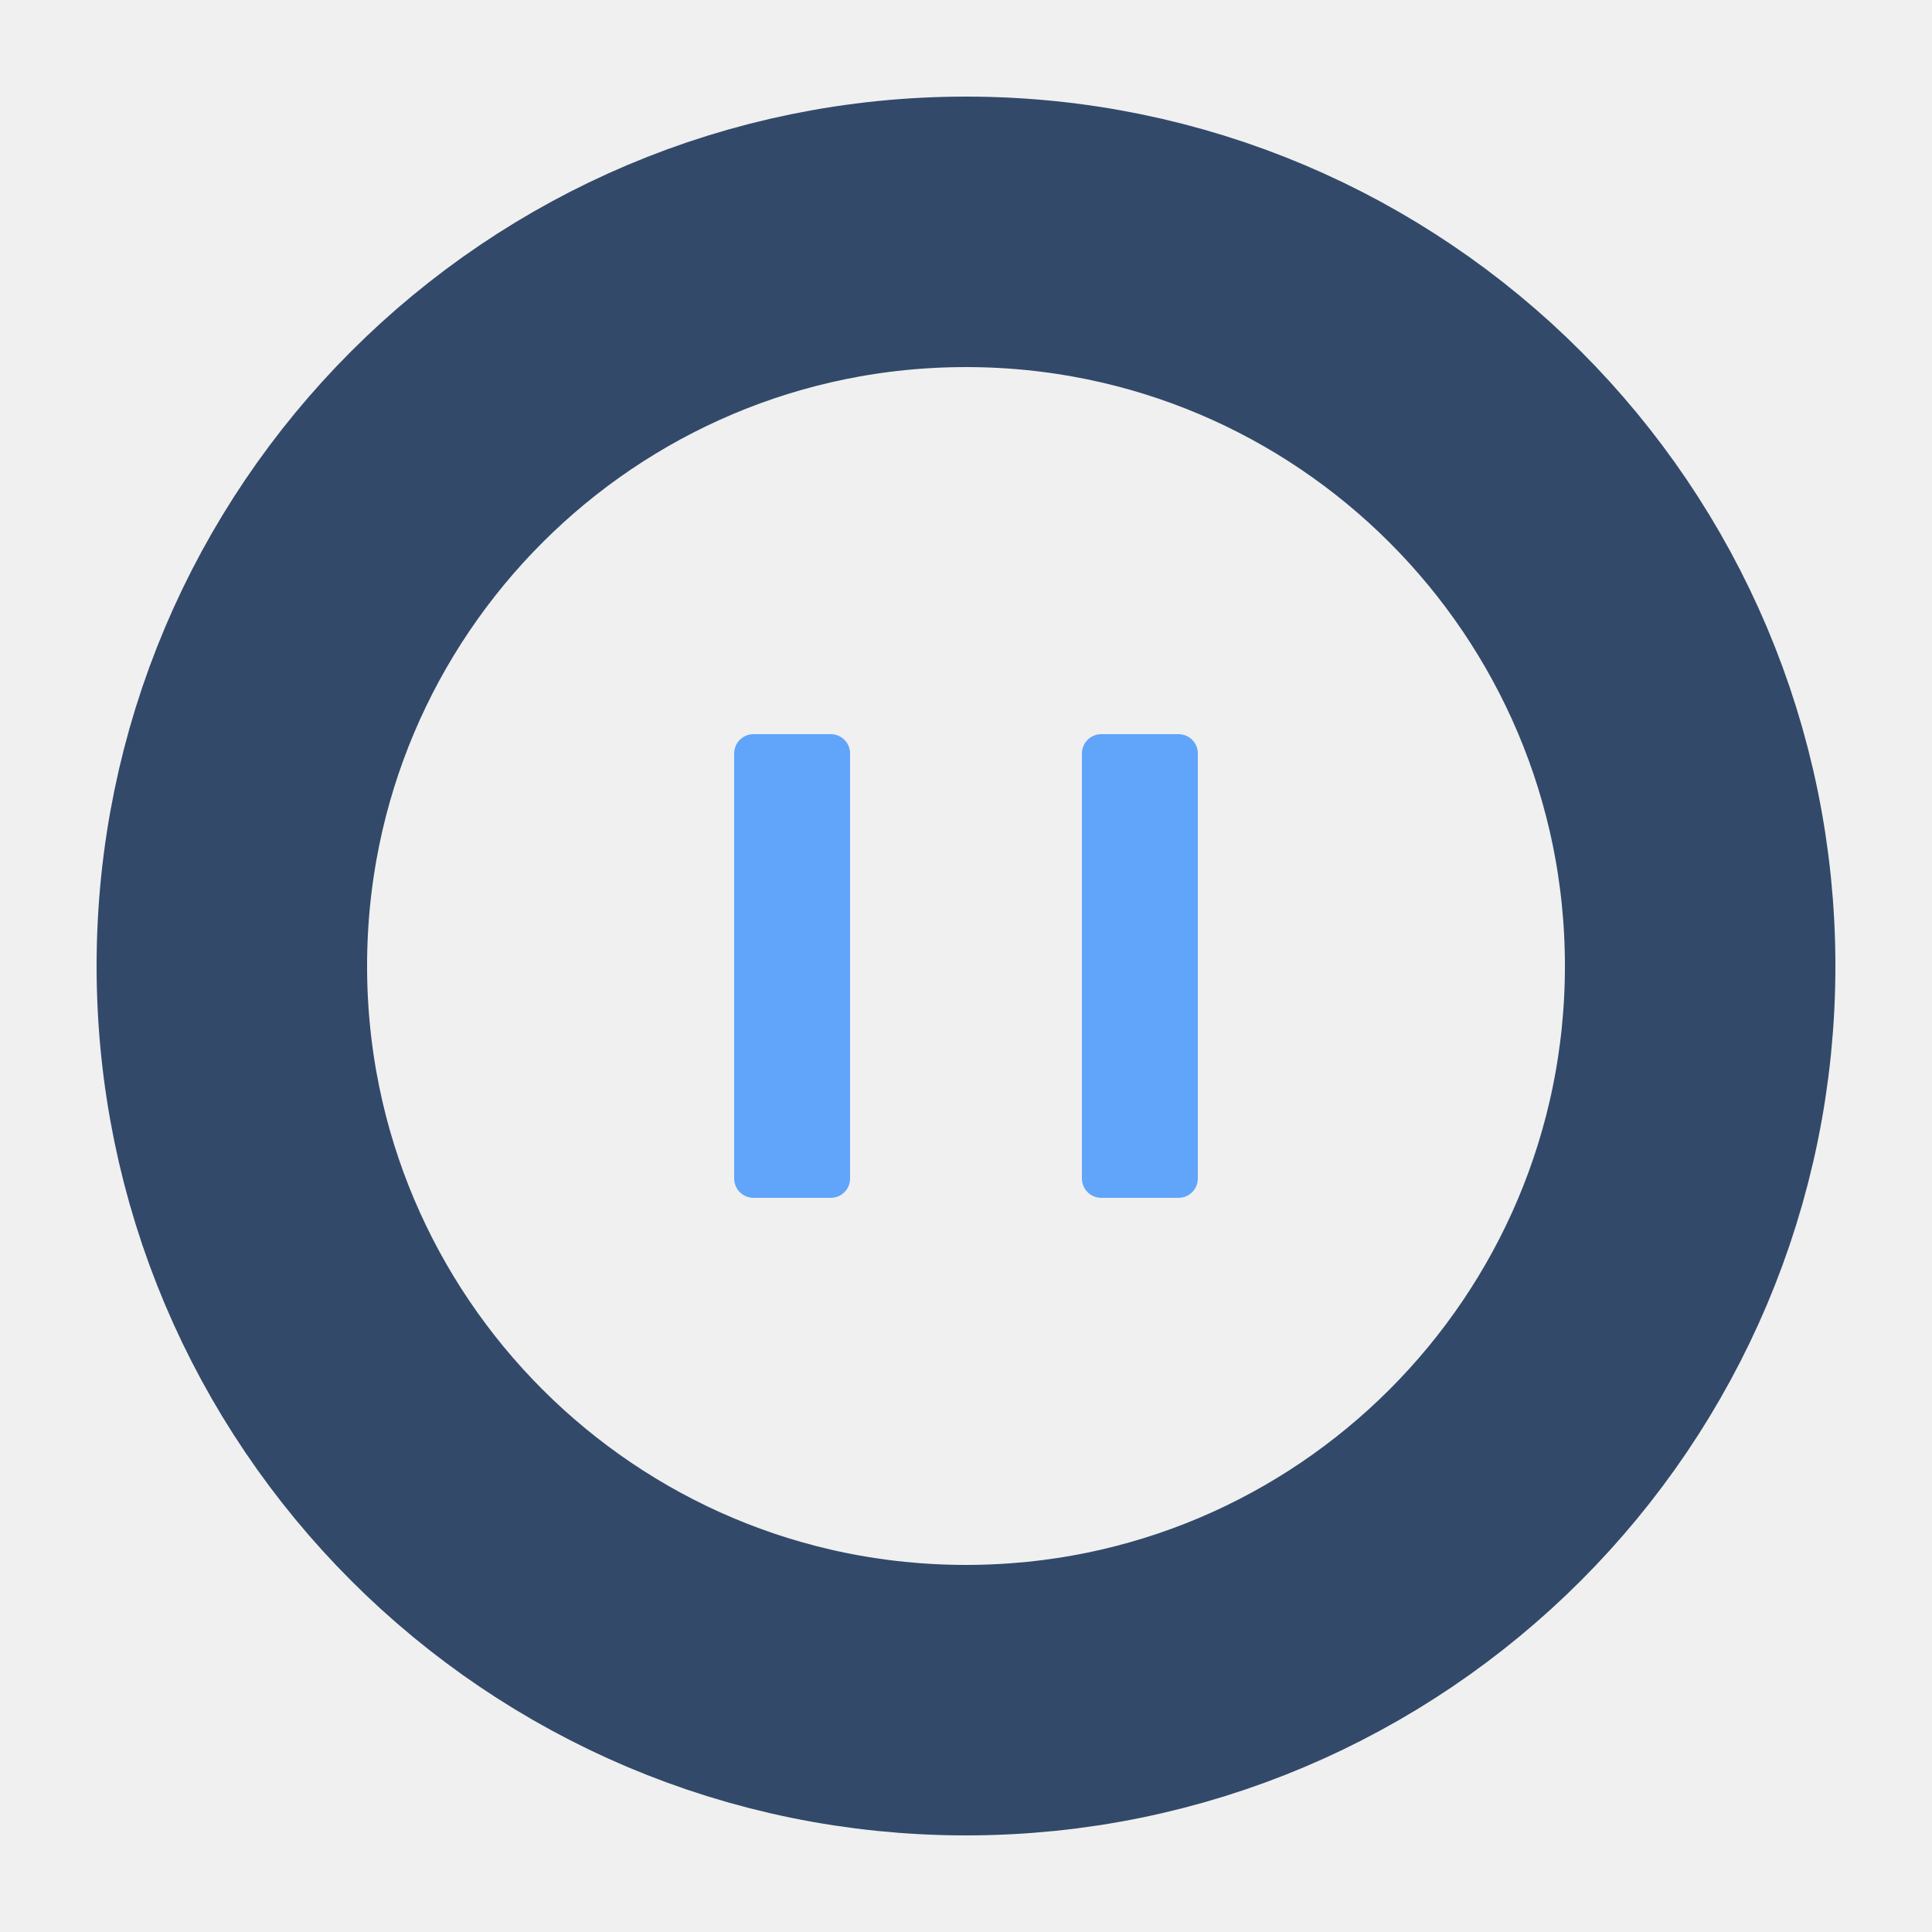
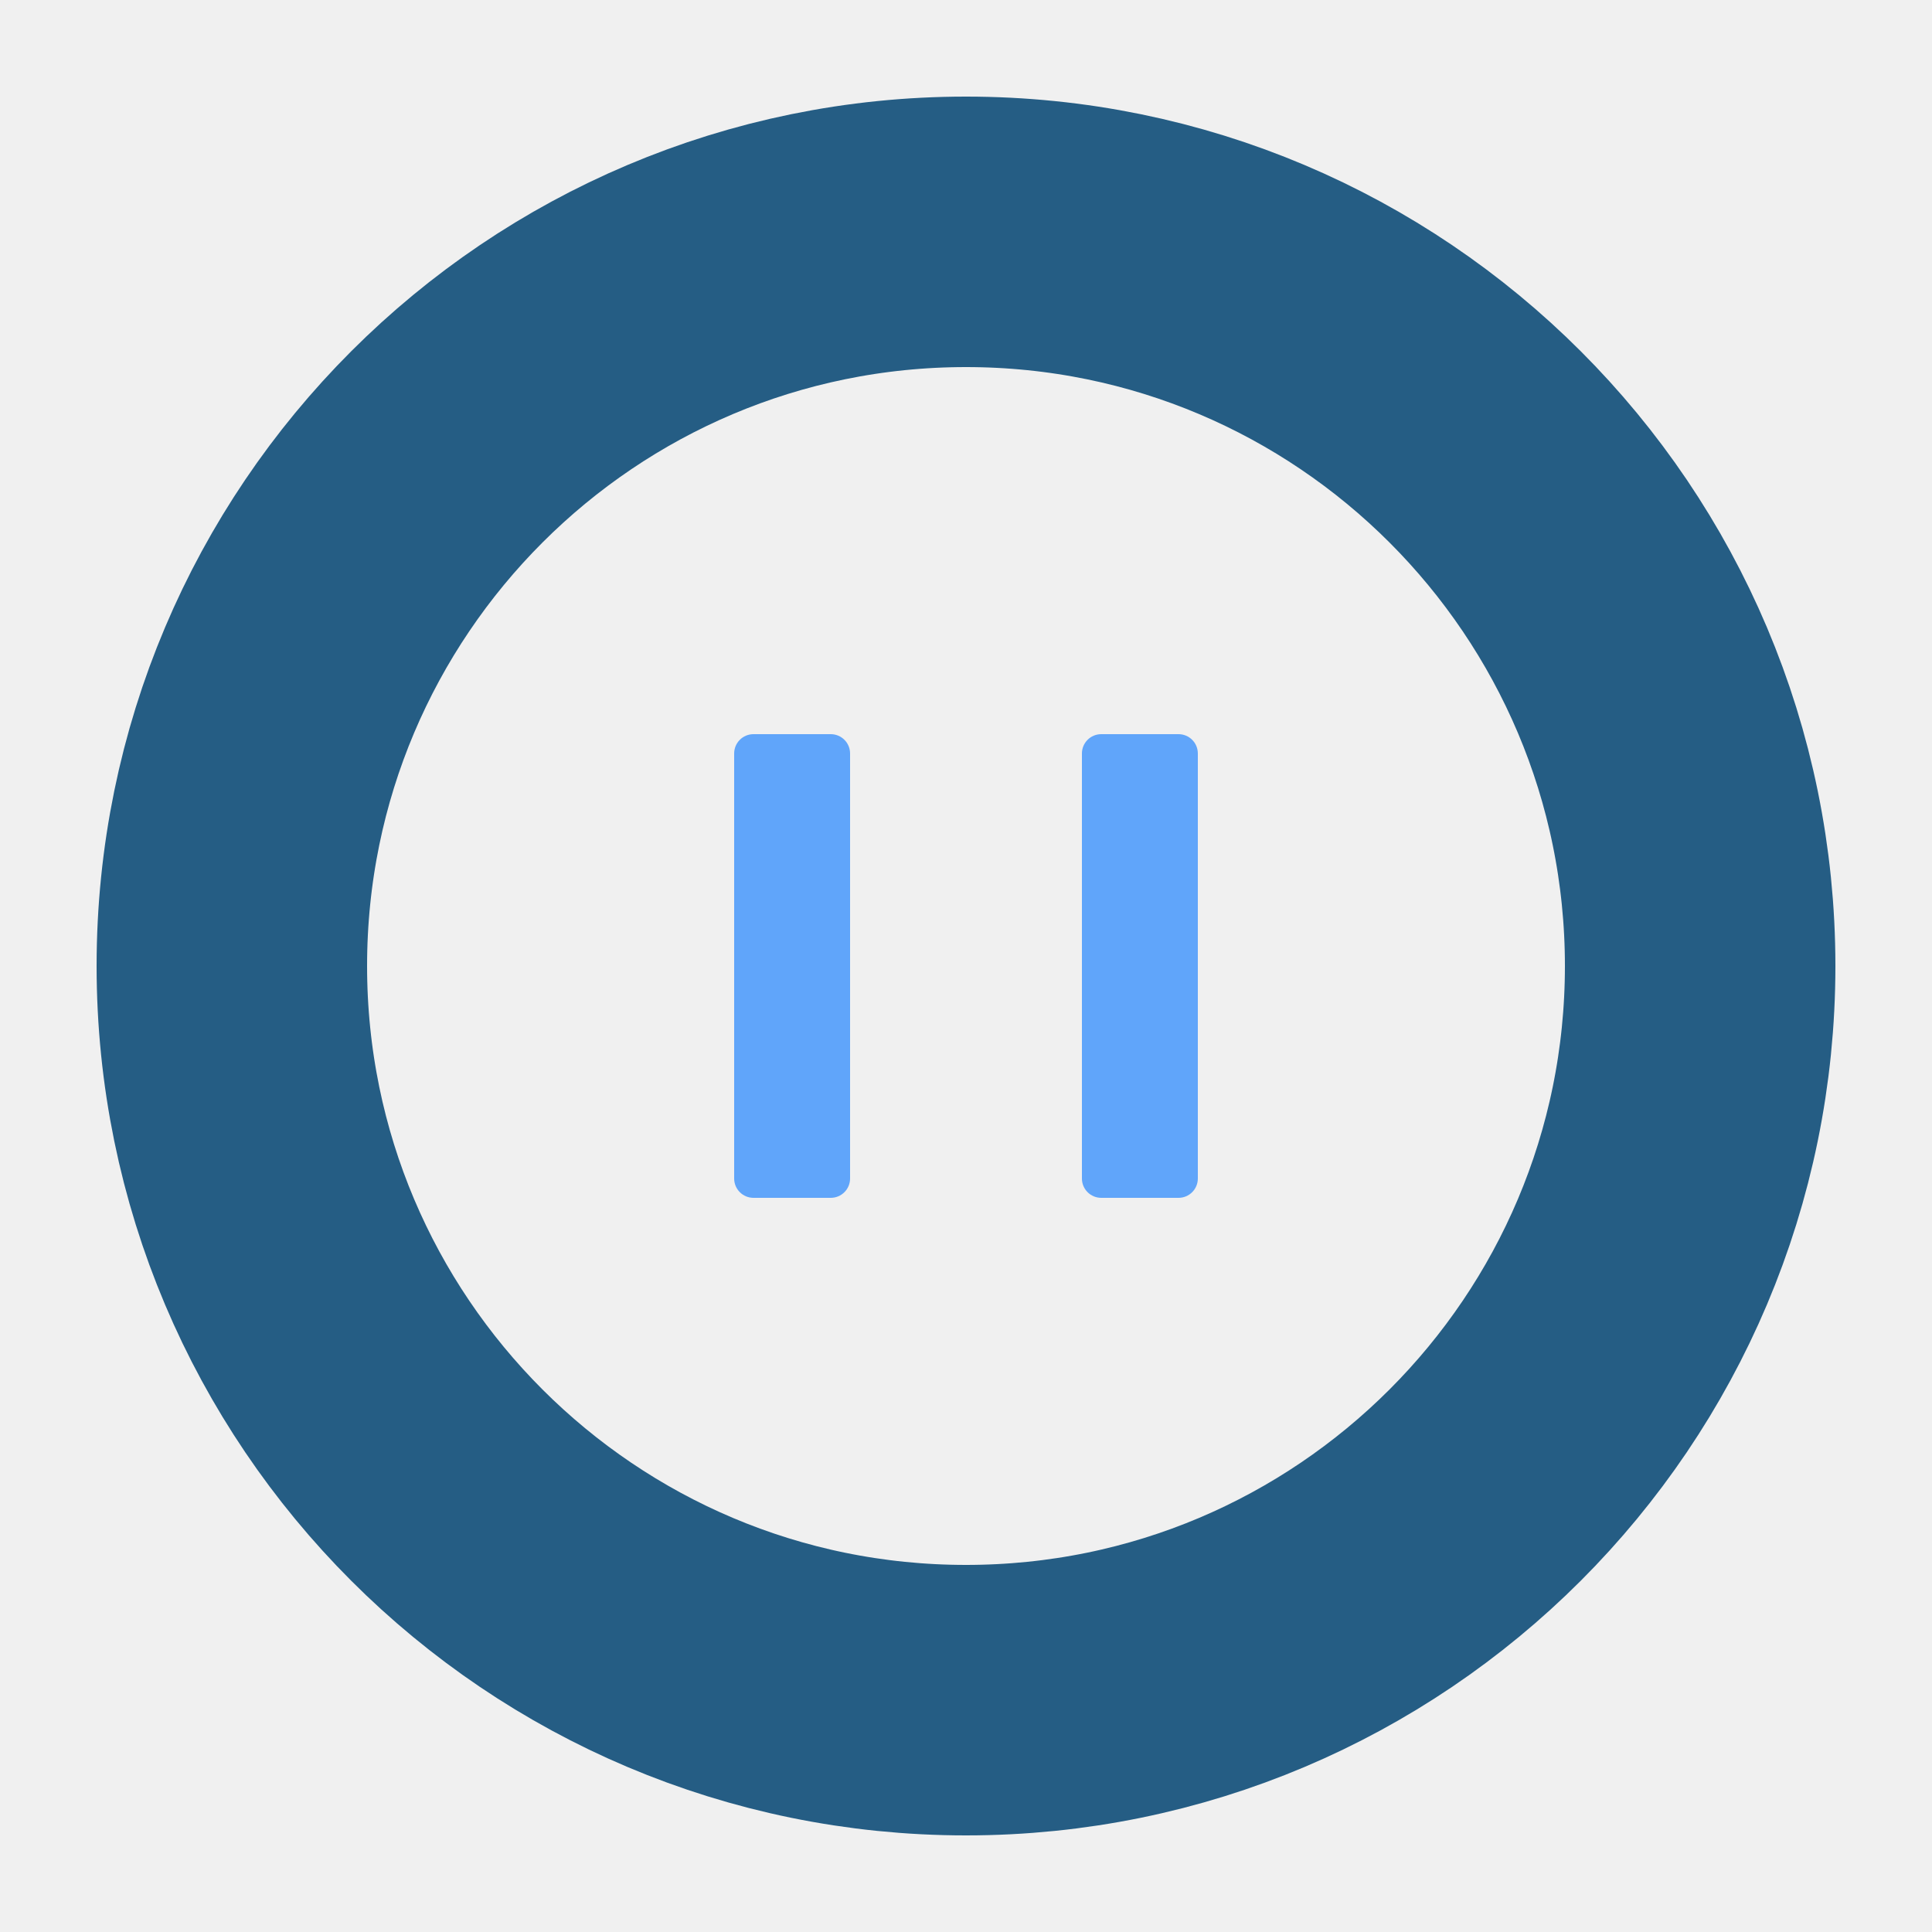
<svg xmlns="http://www.w3.org/2000/svg" viewBox="0 0 100 100" width="100" height="100">
  <style>
-     .frame { stroke: #32496a; }
+     .frame { stroke: #255d84; }
    .eye { fill: #60A5FA; }
-     @media (prefers-color-scheme: dark) {
-       .frame { stroke: #FFFFFF; }
-     }
  </style>
  <circle cx="50" cy="50" r="38" fill="none" class="frame" stroke-width="14" />
  <rect x="38" y="38" width="6" height="24" rx="1" class="eye">
    <animate attributeName="height" values="24;24;2;24;24" keyTimes="0;0.95;0.97;0.99;1" dur="4s" repeatCount="indefinite" />
    <animate attributeName="y" values="38;38;49;38;38" keyTimes="0;0.95;0.97;0.99;1" dur="4s" repeatCount="indefinite" />
  </rect>
  <rect x="56" y="38" width="6" height="24" rx="1" fill="#60A5FA">
    <animate attributeName="height" values="24;24;2;24;24" keyTimes="0;0.95;0.97;0.99;1" dur="4s" repeatCount="indefinite" />
    <animate attributeName="y" values="38;38;49;38;38" keyTimes="0;0.95;0.97;0.99;1" dur="4s" repeatCount="indefinite" />
  </rect>
</svg>
